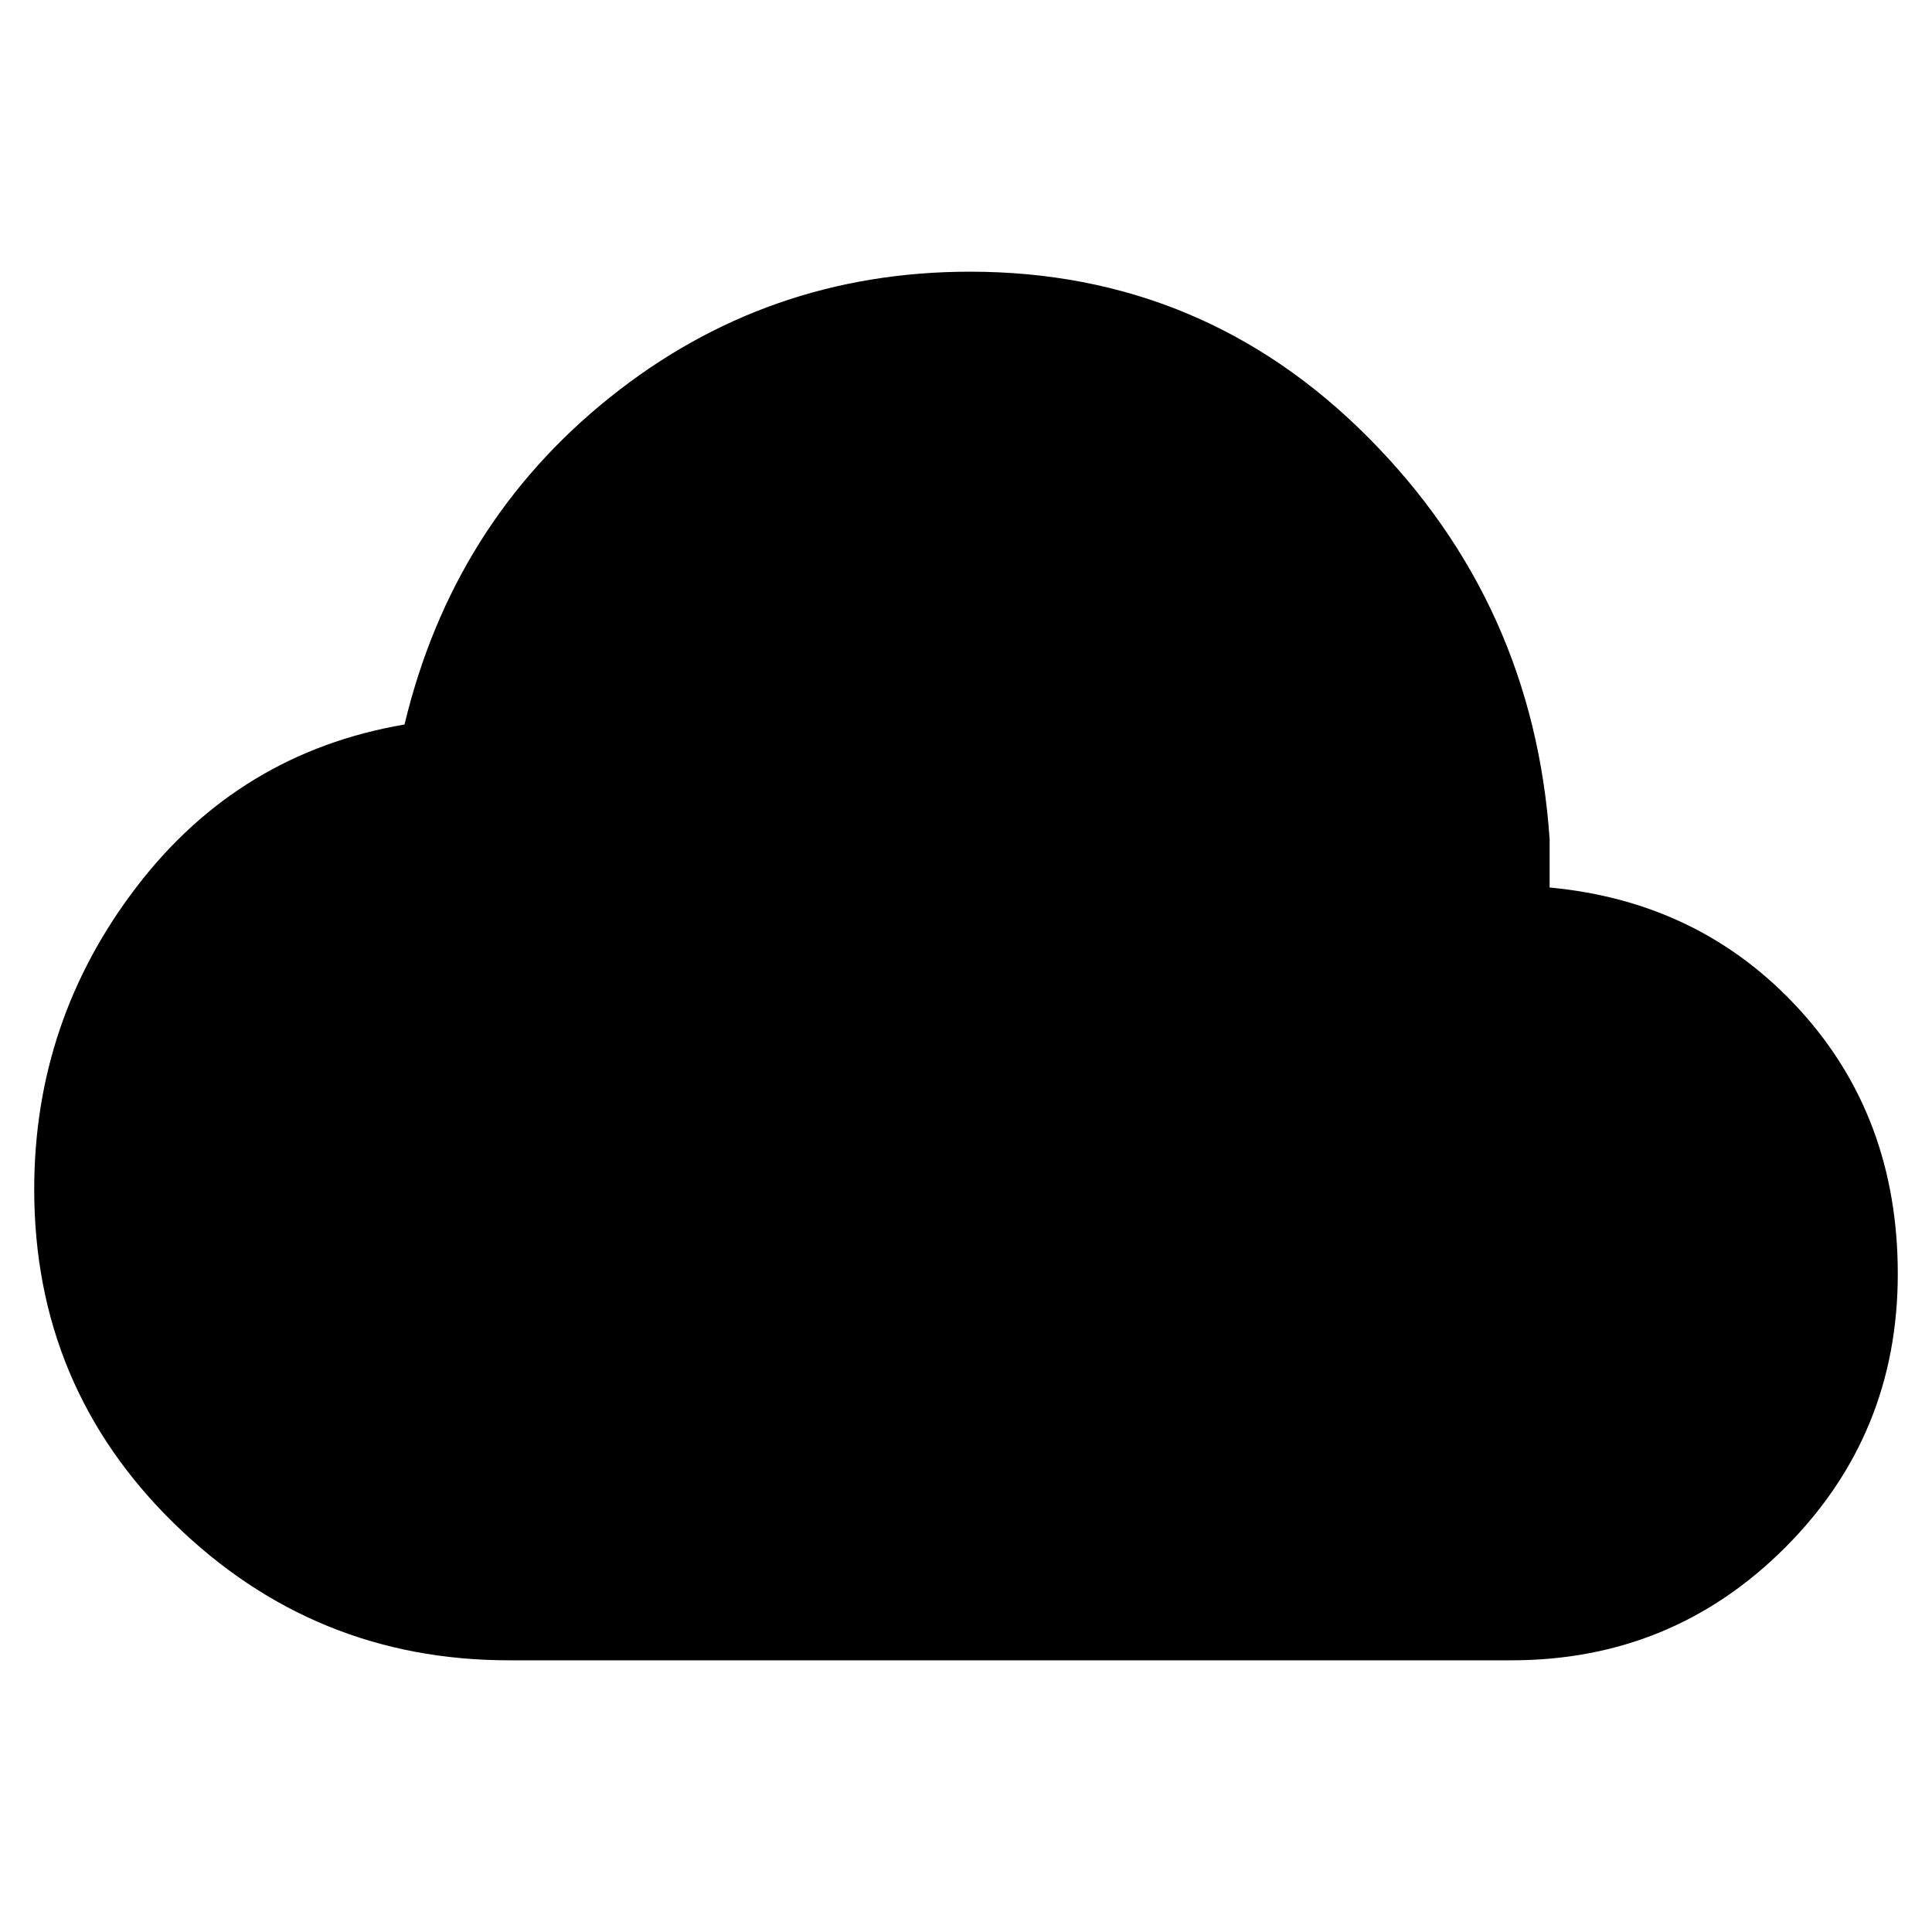
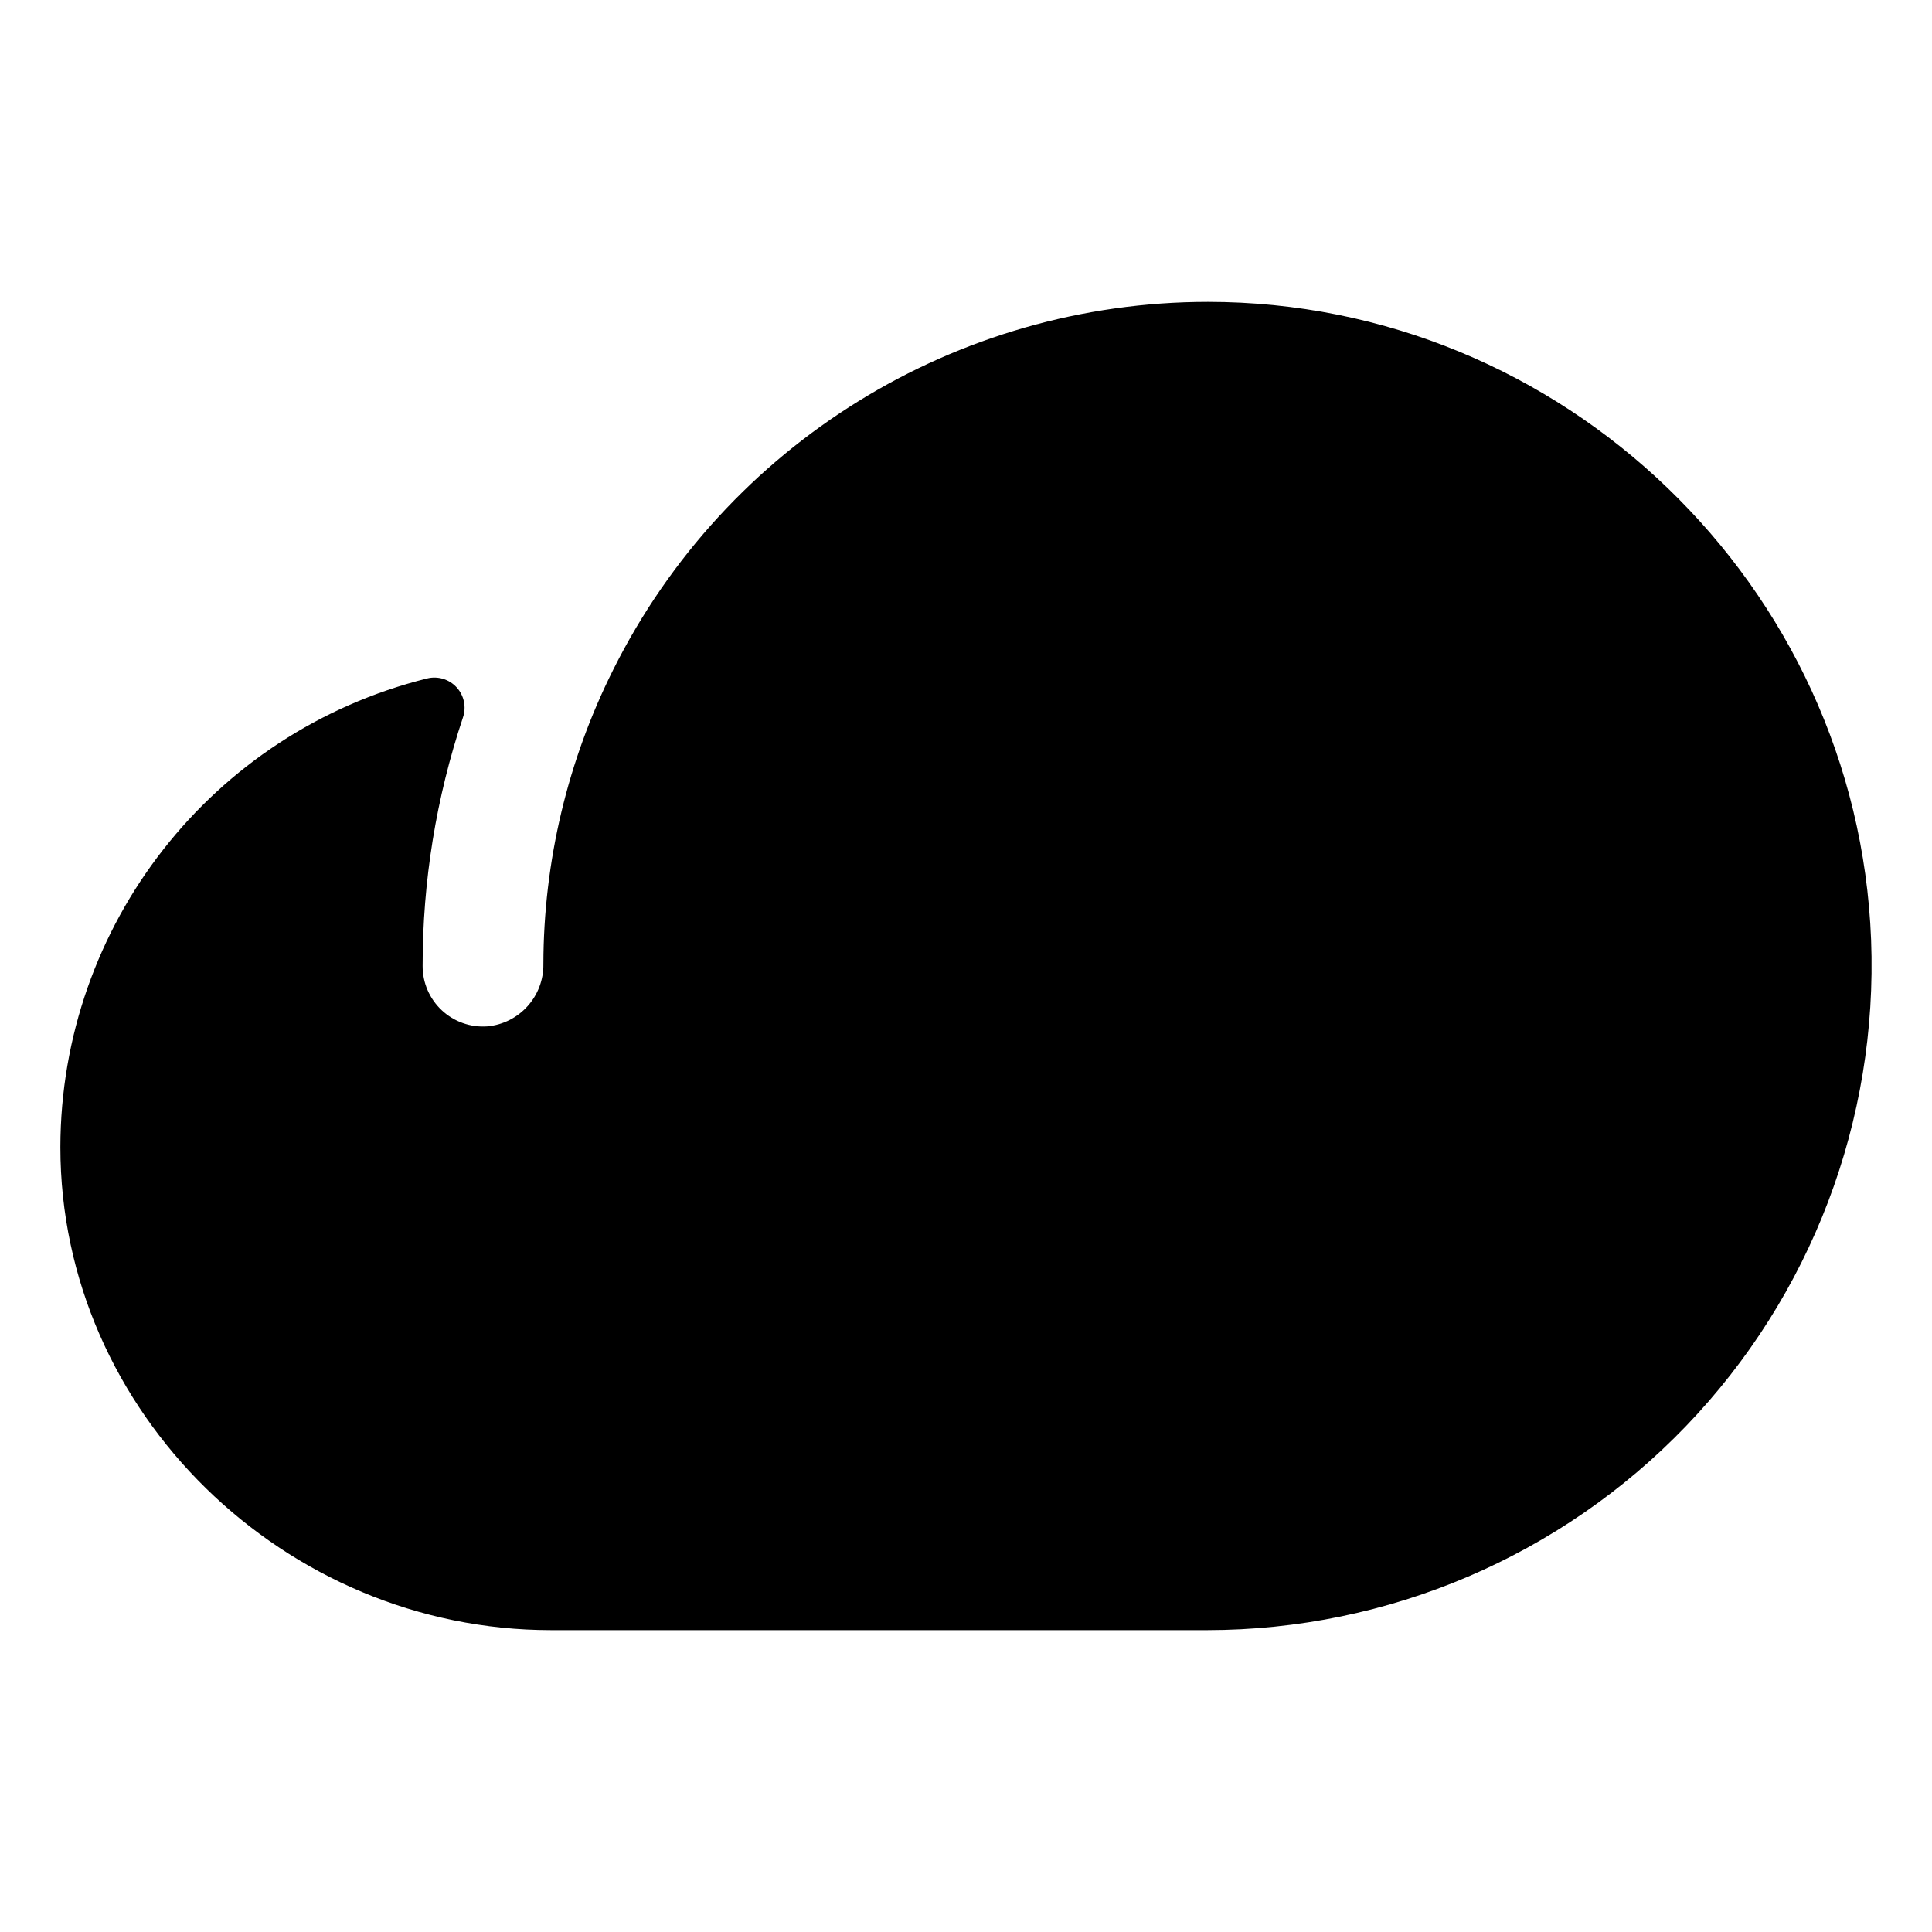
- <svg xmlns="http://www.w3.org/2000/svg" width="48" height="48" viewBox="0 -960 960 960">
-   <path d="M253-135q-97 0-166.5-68T17-369q0-84 51-150.5T201-600q24-100 102-162.5T482-825q116 0 198 82.5T770-543v24q75 7 124 60.5T943-327q0 80-56 136t-136 56H253Z" />
+ <svg xmlns="http://www.w3.org/2000/svg" viewBox="0 0 256 256" fill="currentColor">
+   <path d="M160.06,40A88.1,88.1,0,0,0,81.29,88.67h0A87.48,87.48,0,0,0,72,127.73,8.18,8.18,0,0,1,64.57,136,8,8,0,0,1,56,128a103.66,103.66,0,0,1,5.34-32.92,4,4,0,0,0-4.75-5.18A64.09,64.09,0,0,0,8,152c0,35.19,29.75,64,65,64H160a88.09,88.09,0,0,0,87.93-91.48C246.11,77.54,207.07,40,160.06,40Z" />
</svg>
